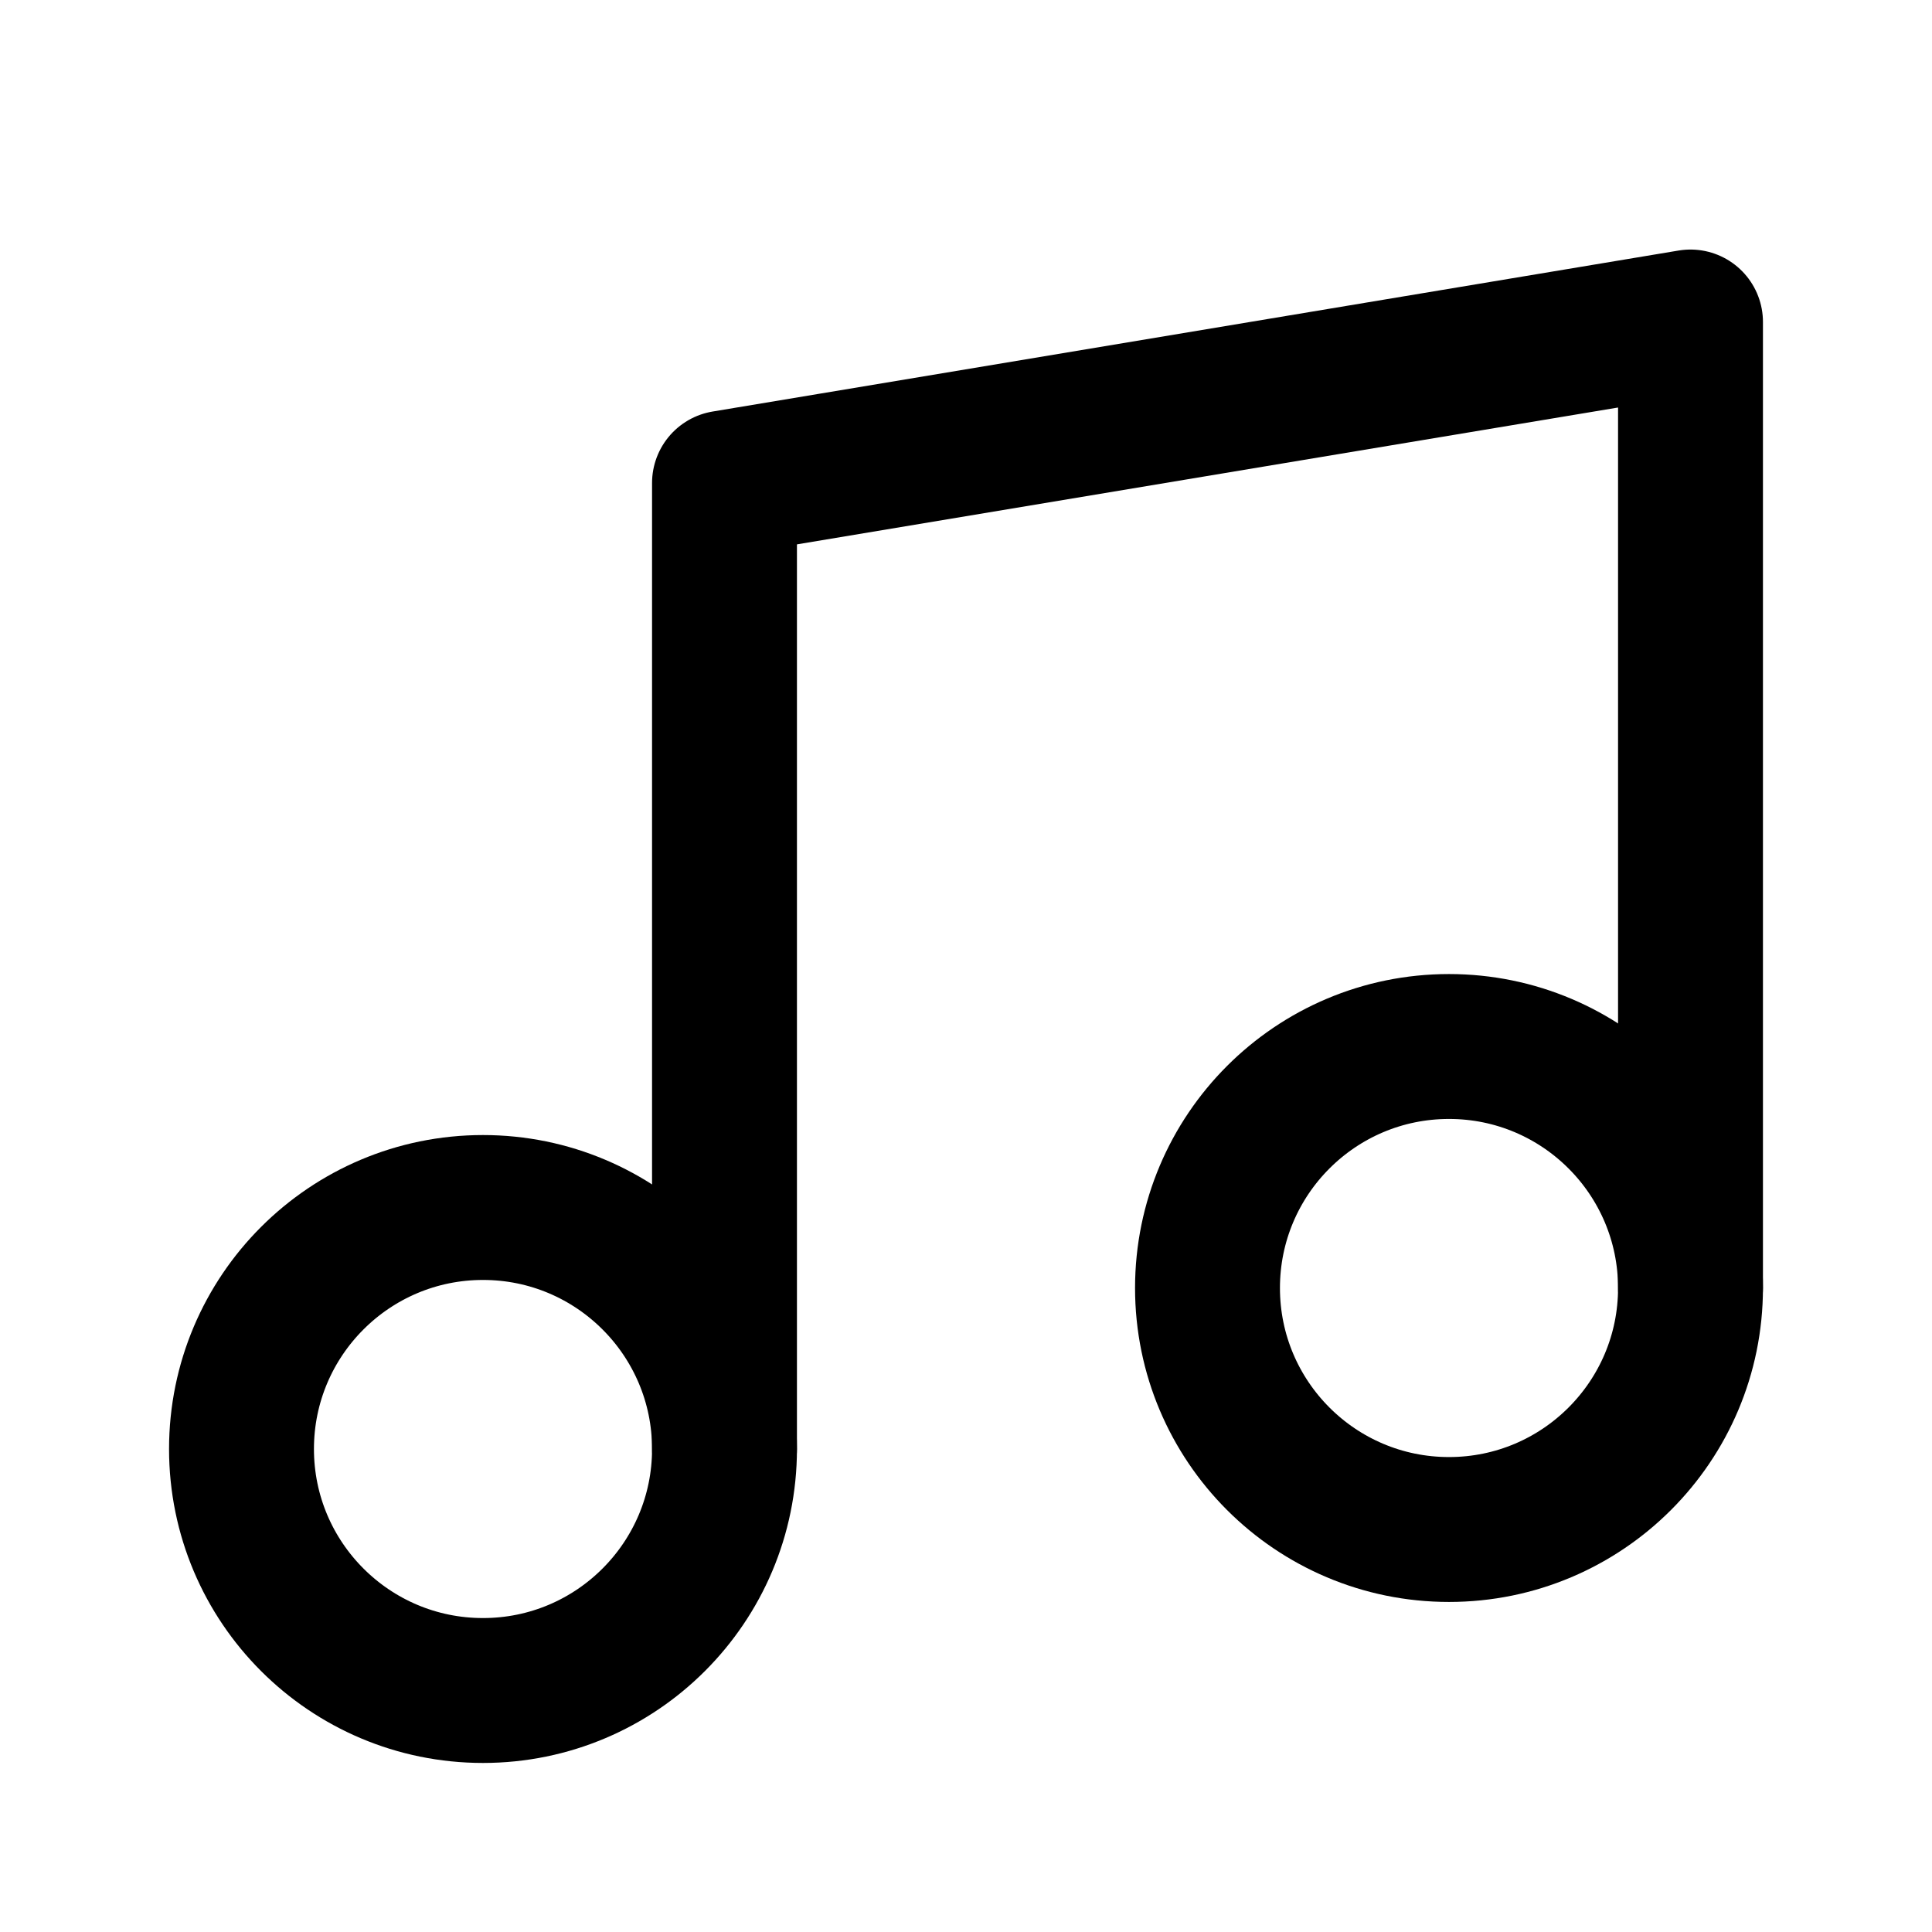
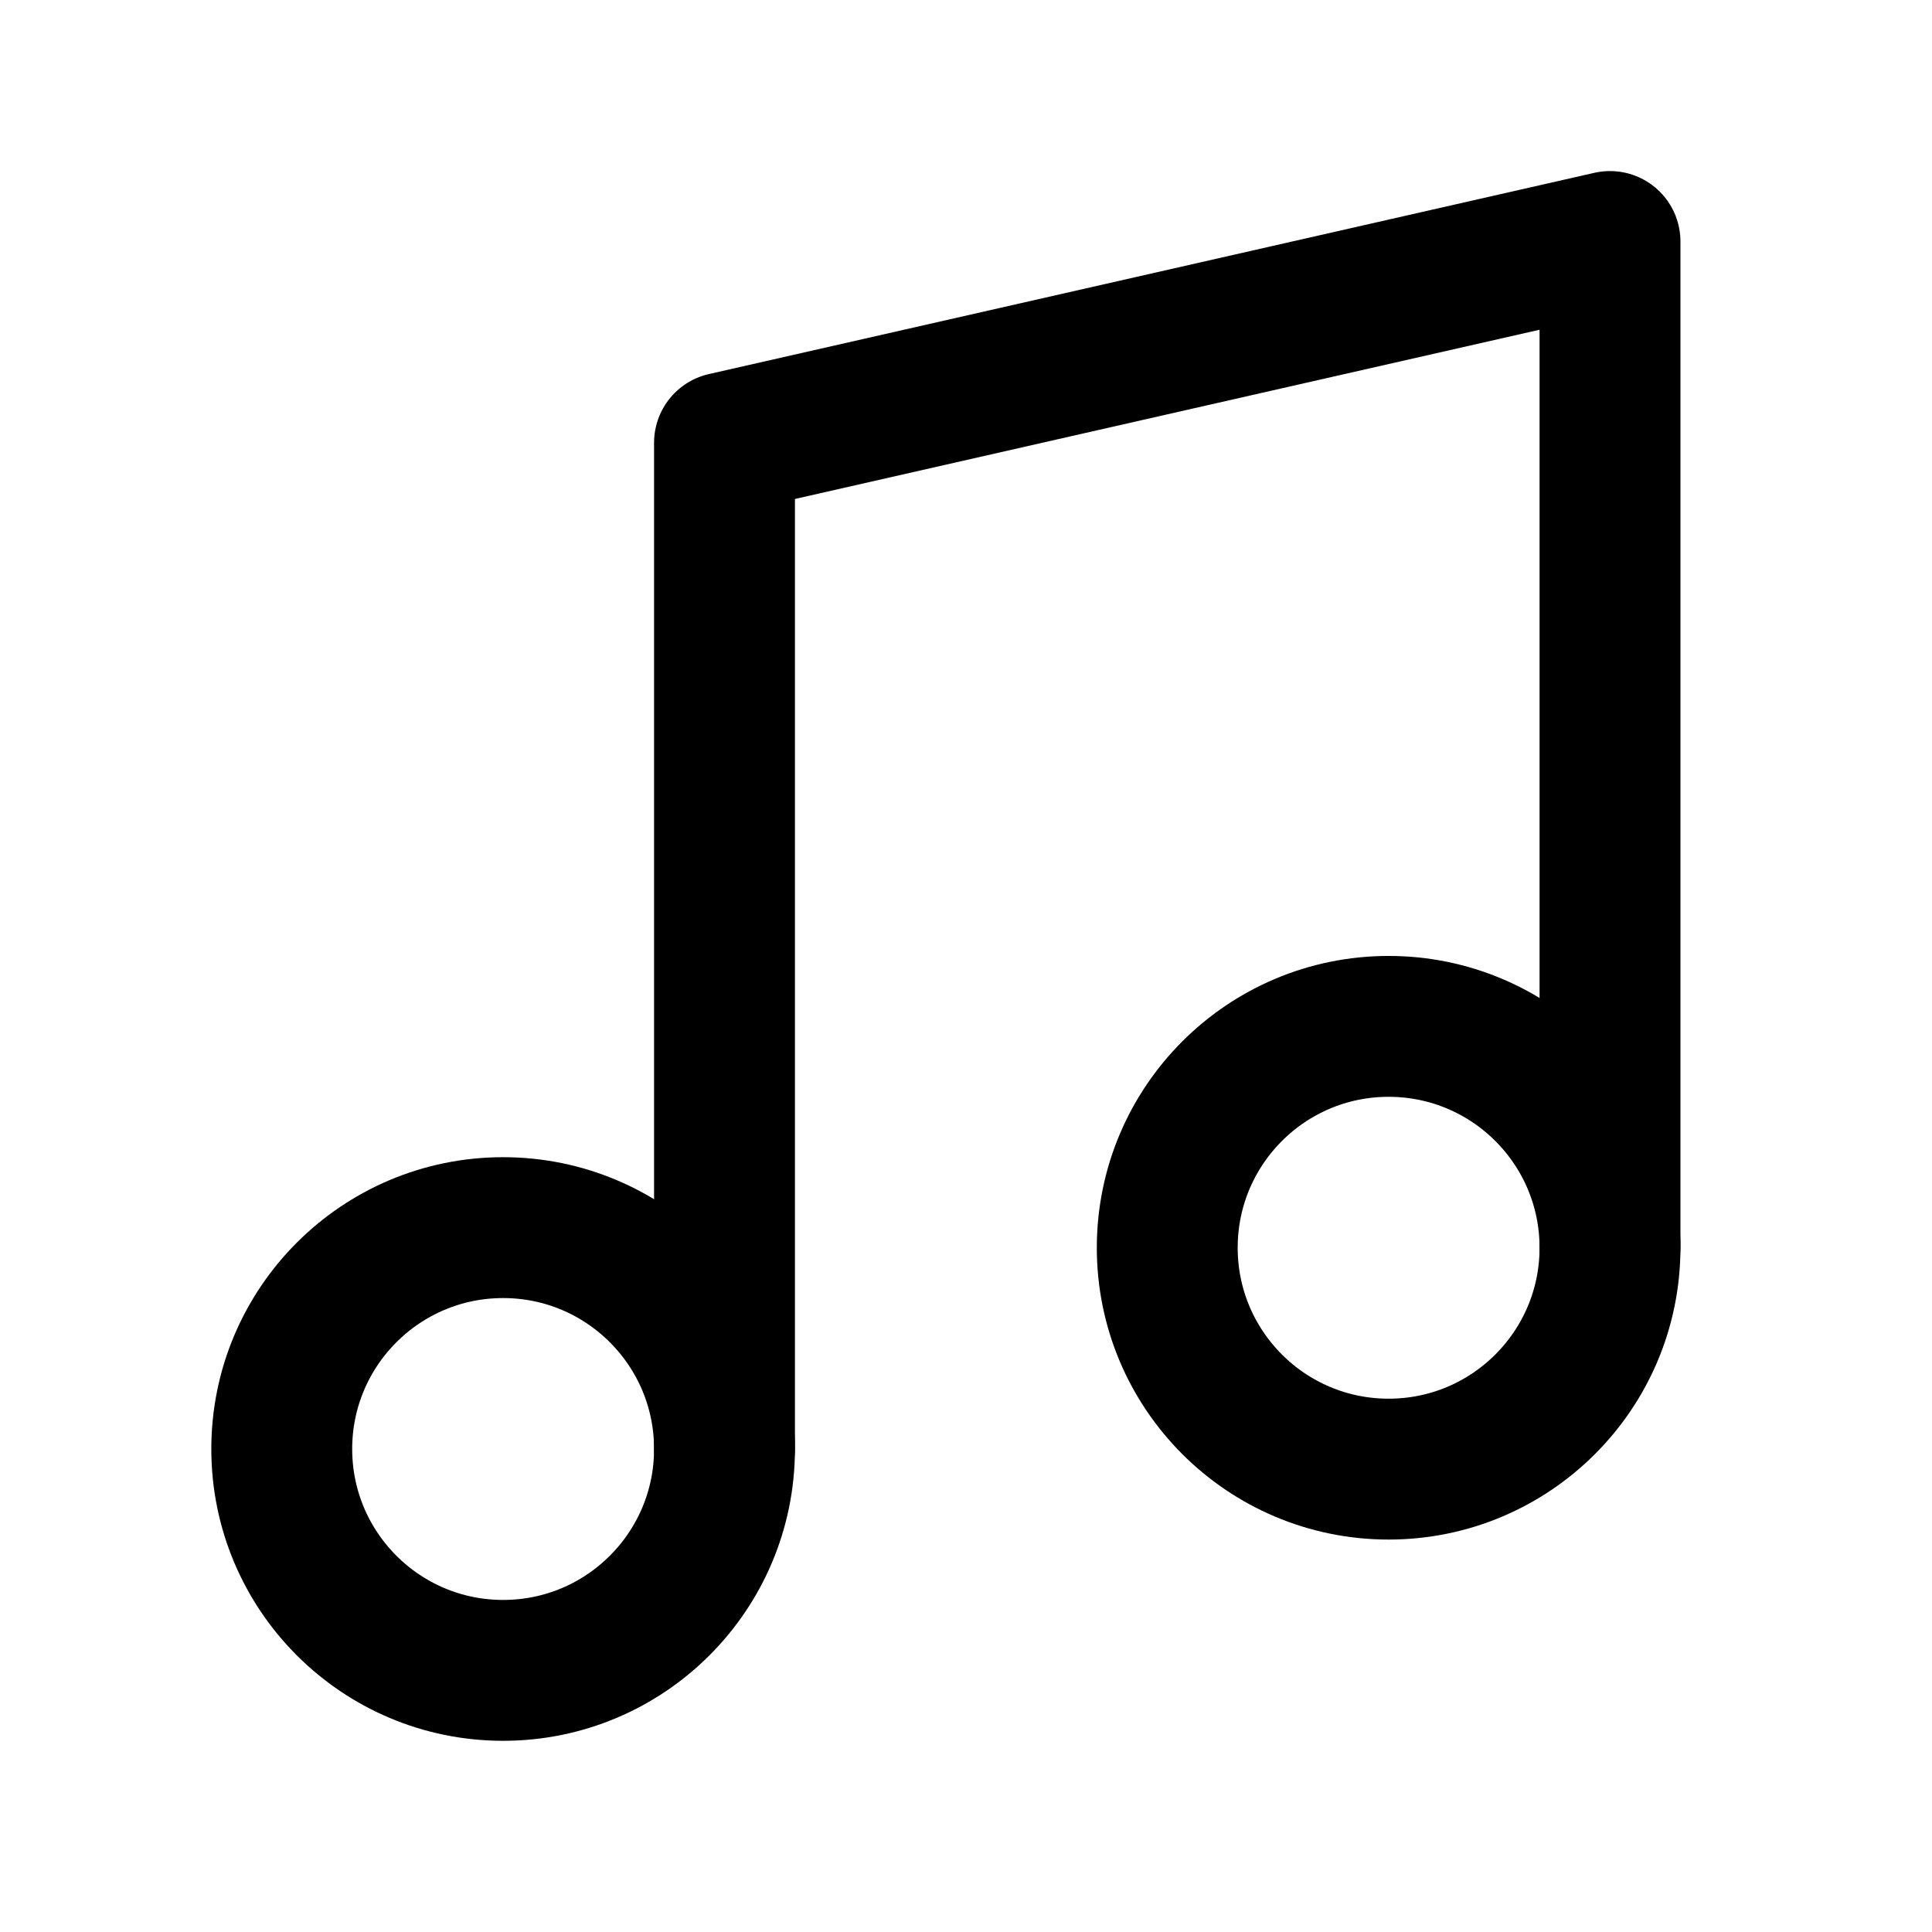
- <svg xmlns="http://www.w3.org/2000/svg" viewBox="0 0 24 24" fill="none" stroke="currentColor" stroke-width="1.8" stroke-linecap="round" stroke-linejoin="round">
-   <path d="M9 18V6l12-2v12" />
-   <circle cx="6" cy="18" r="3" />
-   <circle cx="18" cy="16" r="3" />
+ <svg xmlns="http://www.w3.org/2000/svg" viewBox="0 0 24 24" fill="none" stroke="currentColor" stroke-width="1.75" stroke-linecap="round" stroke-linejoin="round">
+   <path d="M9 18V5.5l11-2.5v12.5" />
+   <circle cx="6.25" cy="18" r="2.75" />
+   <circle cx="17.25" cy="15.5" r="2.75" />
</svg>
